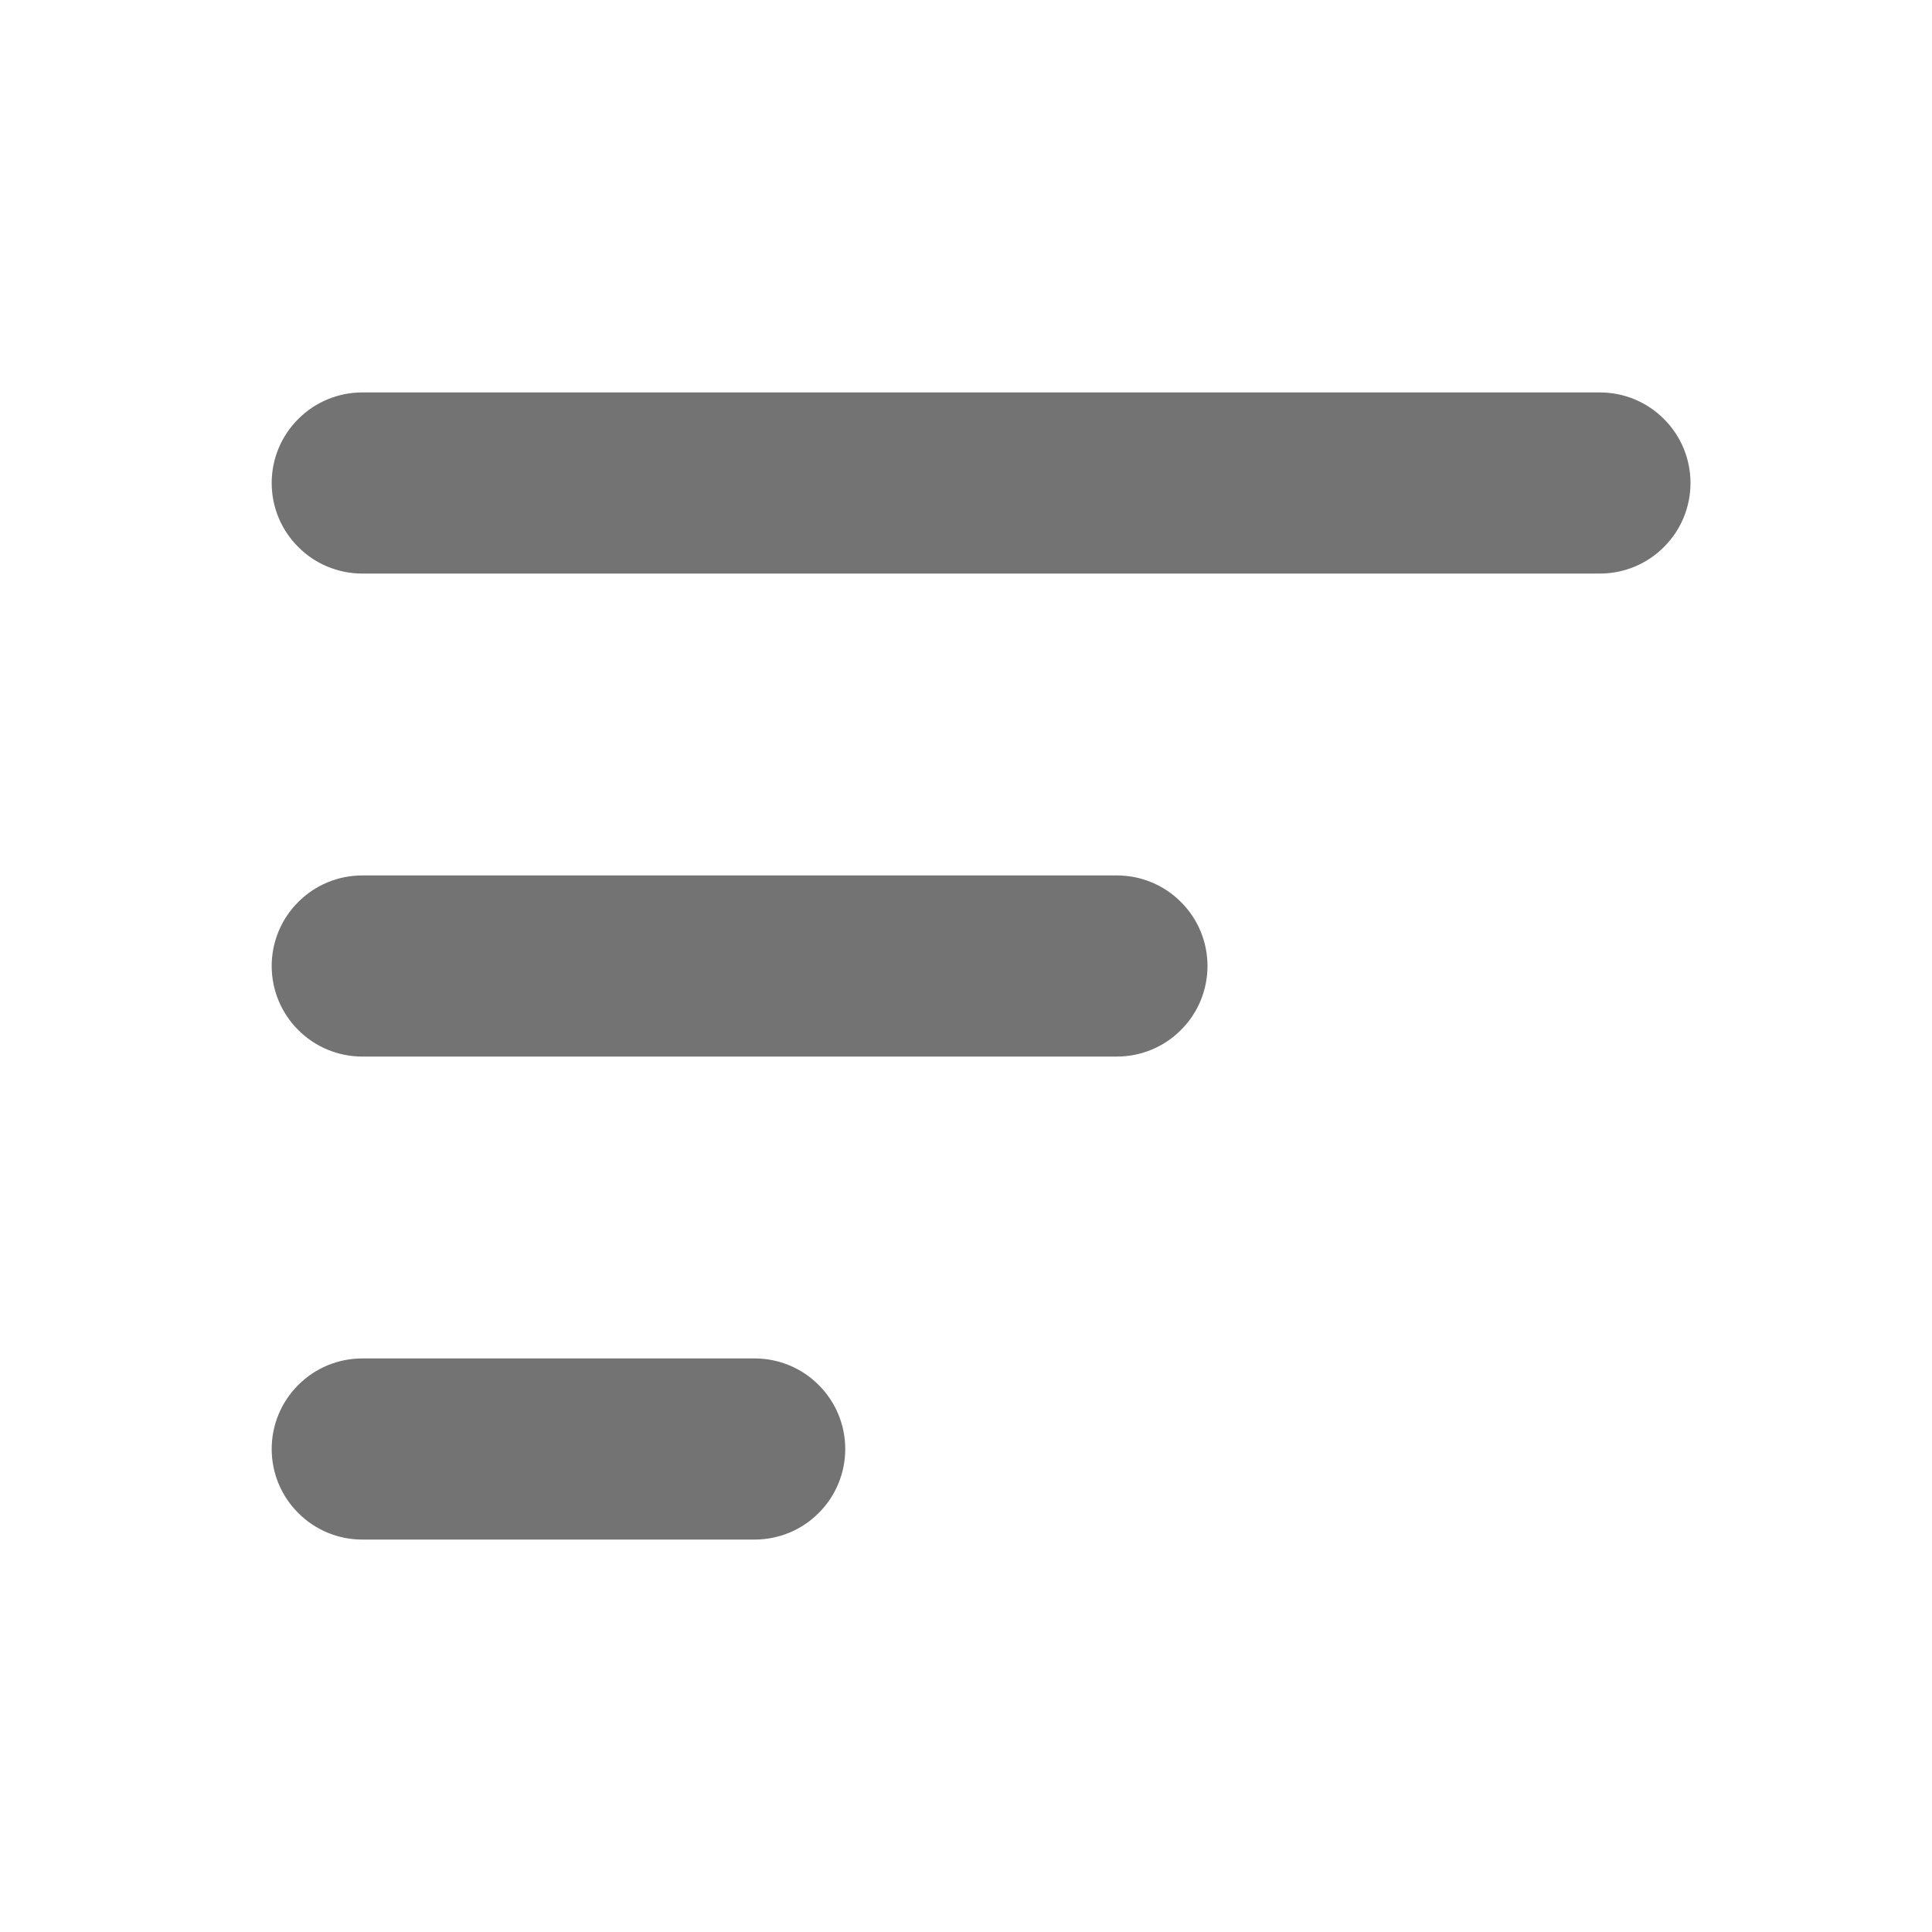
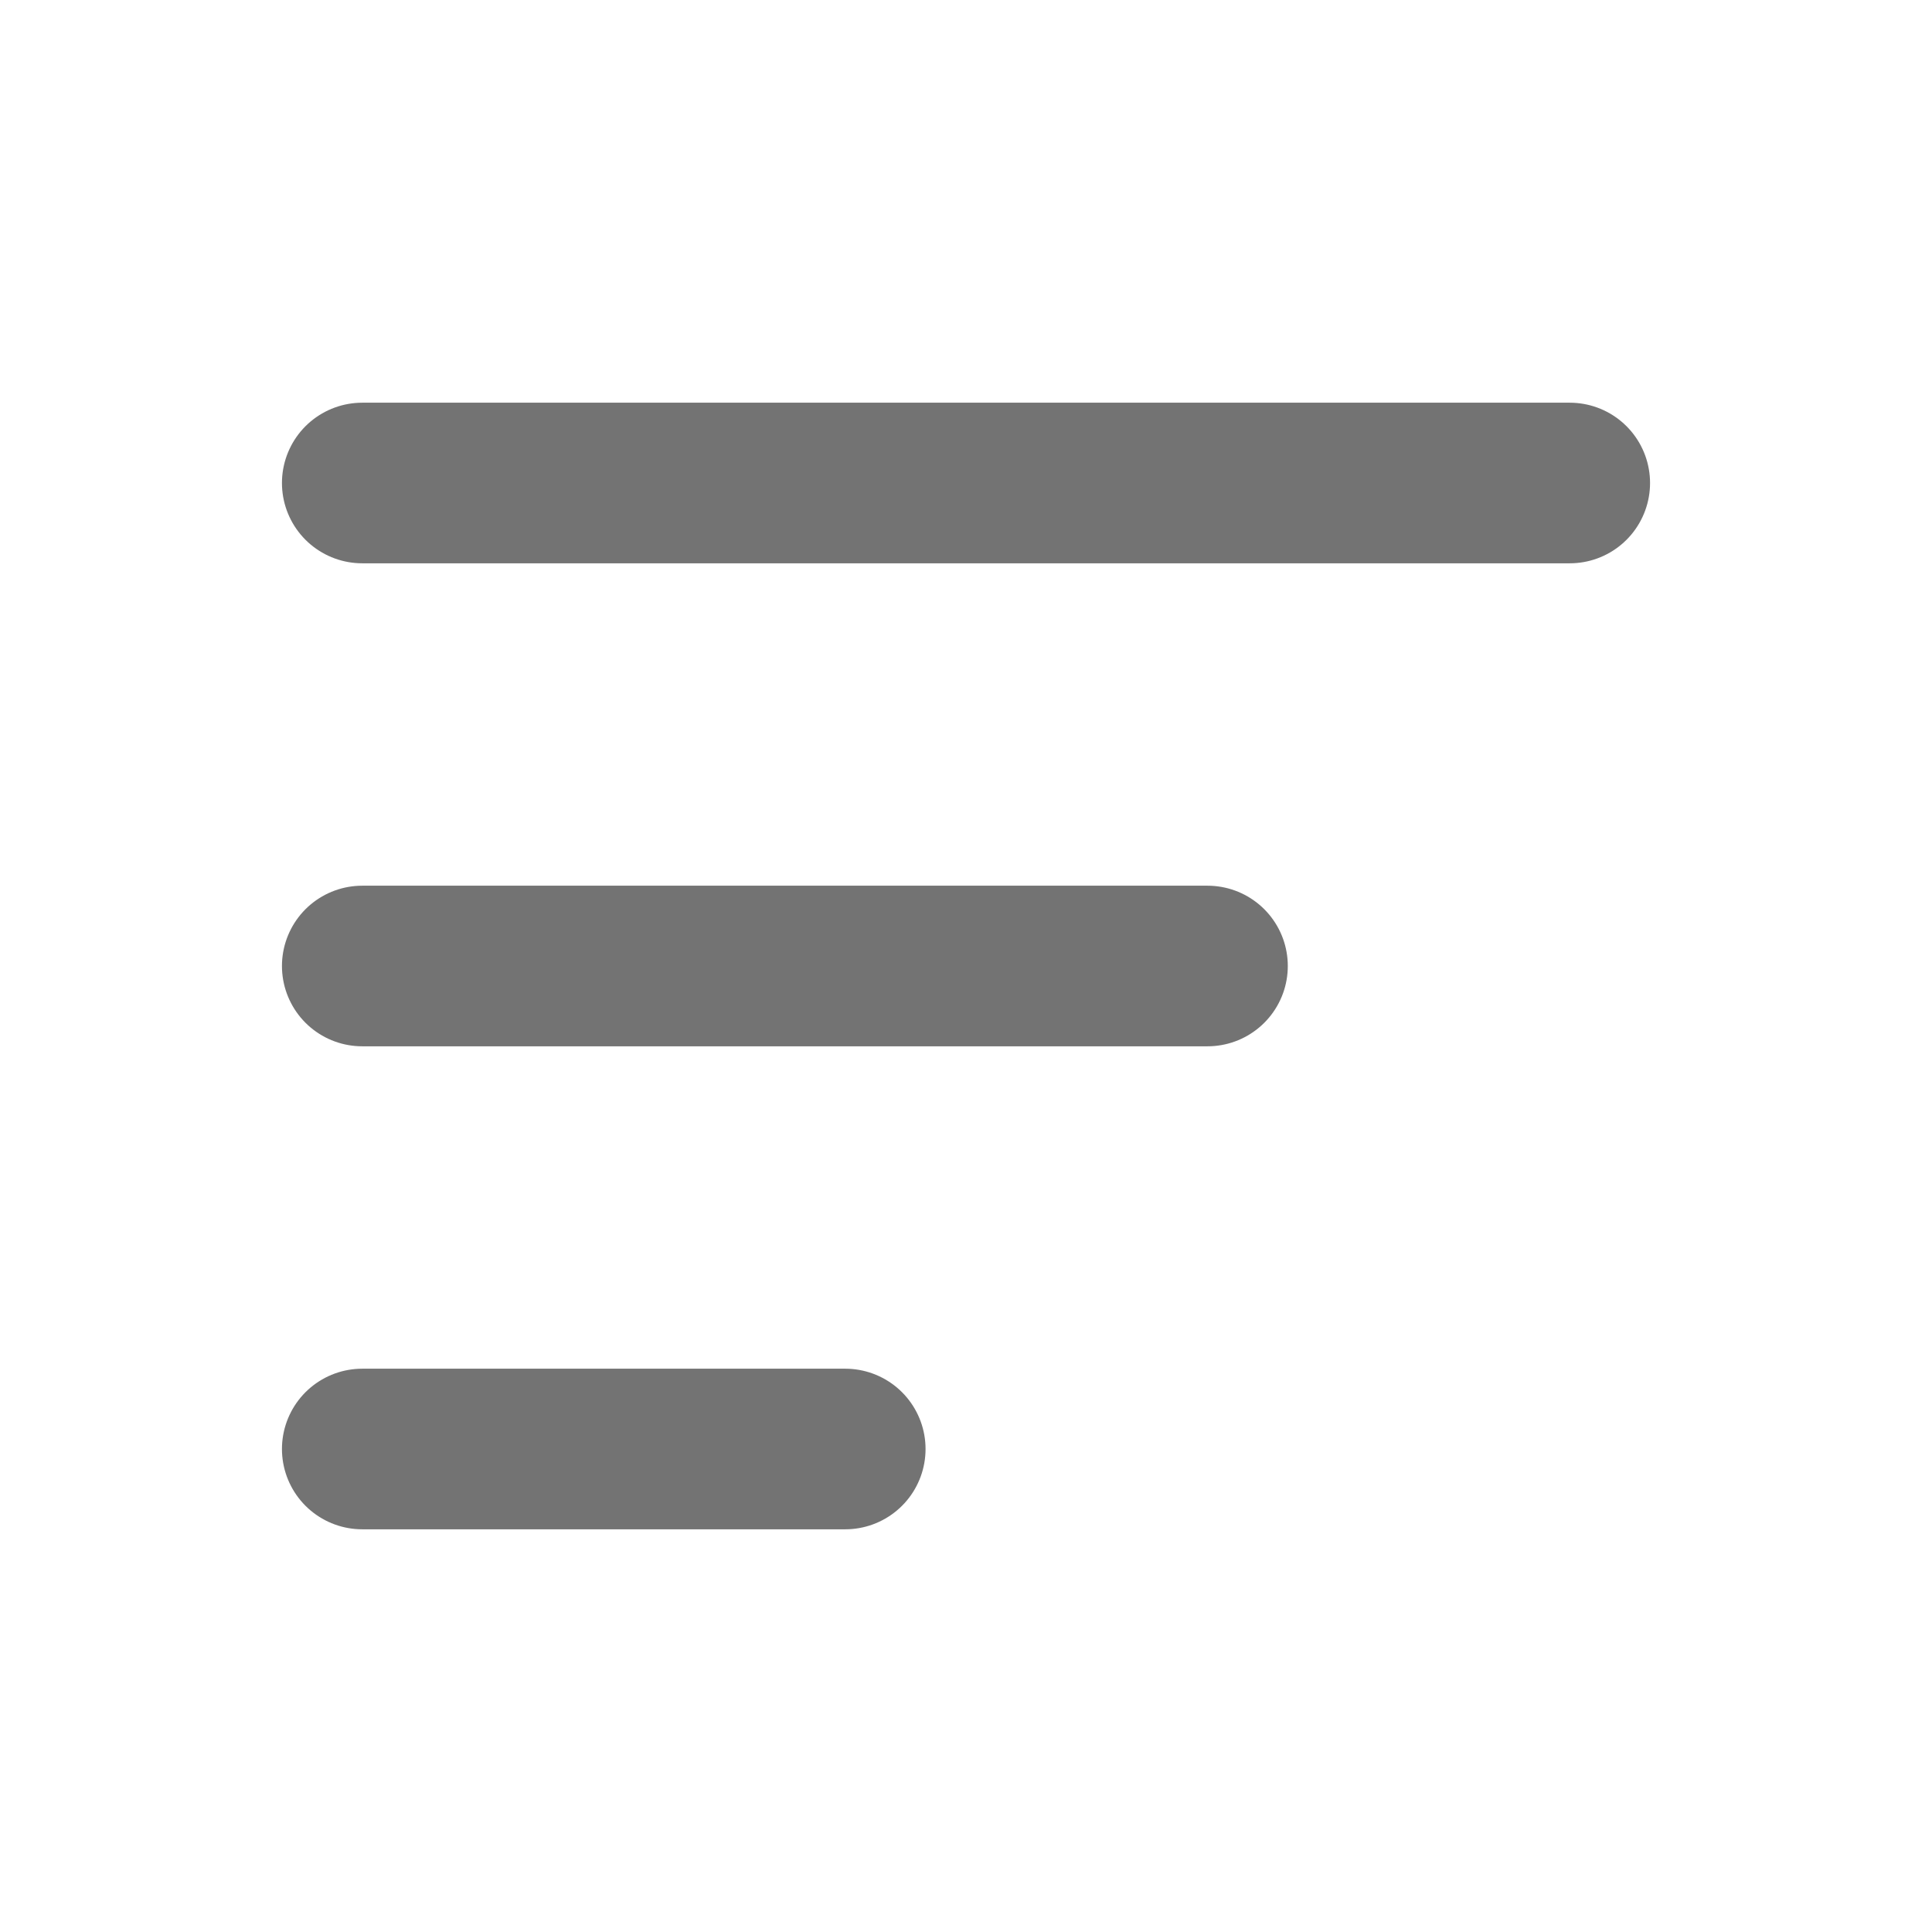
<svg xmlns="http://www.w3.org/2000/svg" preserveAspectRatio="none" overflow="visible" style="display: block;" width="16" height="16" viewBox="0 0 16 16" fill="none">
  <g id="Frame">
-     <path id="Vector" d="M10 8C10 8.199 9.921 8.39 9.78 8.53C9.64 8.671 9.449 8.75 9.25 8.75H3C2.801 8.75 2.61 8.671 2.47 8.53C2.329 8.39 2.25 8.199 2.25 8C2.25 7.801 2.329 7.61 2.47 7.47C2.61 7.329 2.801 7.25 3 7.25H9.25C9.449 7.25 9.64 7.329 9.78 7.47C9.921 7.61 10 7.801 10 8ZM3 4.75H13.25C13.449 4.75 13.64 4.671 13.78 4.53C13.921 4.39 14 4.199 14 4C14 3.801 13.921 3.61 13.78 3.47C13.64 3.329 13.449 3.25 13.25 3.25H3C2.801 3.25 2.61 3.329 2.47 3.47C2.329 3.61 2.25 3.801 2.25 4C2.25 4.199 2.329 4.39 2.47 4.53C2.61 4.671 2.801 4.75 3 4.75ZM6.25 11.25H3C2.801 11.25 2.61 11.329 2.47 11.47C2.329 11.61 2.25 11.801 2.25 12C2.25 12.199 2.329 12.39 2.47 12.53C2.61 12.671 2.801 12.75 3 12.75H6.25C6.449 12.75 6.64 12.671 6.78 12.53C6.921 12.39 7 12.199 7 12C7 11.801 6.921 11.61 6.78 11.47C6.64 11.329 6.449 11.25 6.25 11.25Z" fill="#737373" />
+     <path id="Vector 1" d="M3 4H13" stroke-width="1.33" stroke-linecap="round" stroke="#737373" />
+     <path id="Vector 2" d="M3 8H10" stroke-width="1.33" stroke-linecap="round" stroke="#737373" />
+     <path id="Vector 3" d="M3 12H7" stroke-width="1.33" stroke-linecap="round" stroke="#737373" />
  </g>
</svg>
